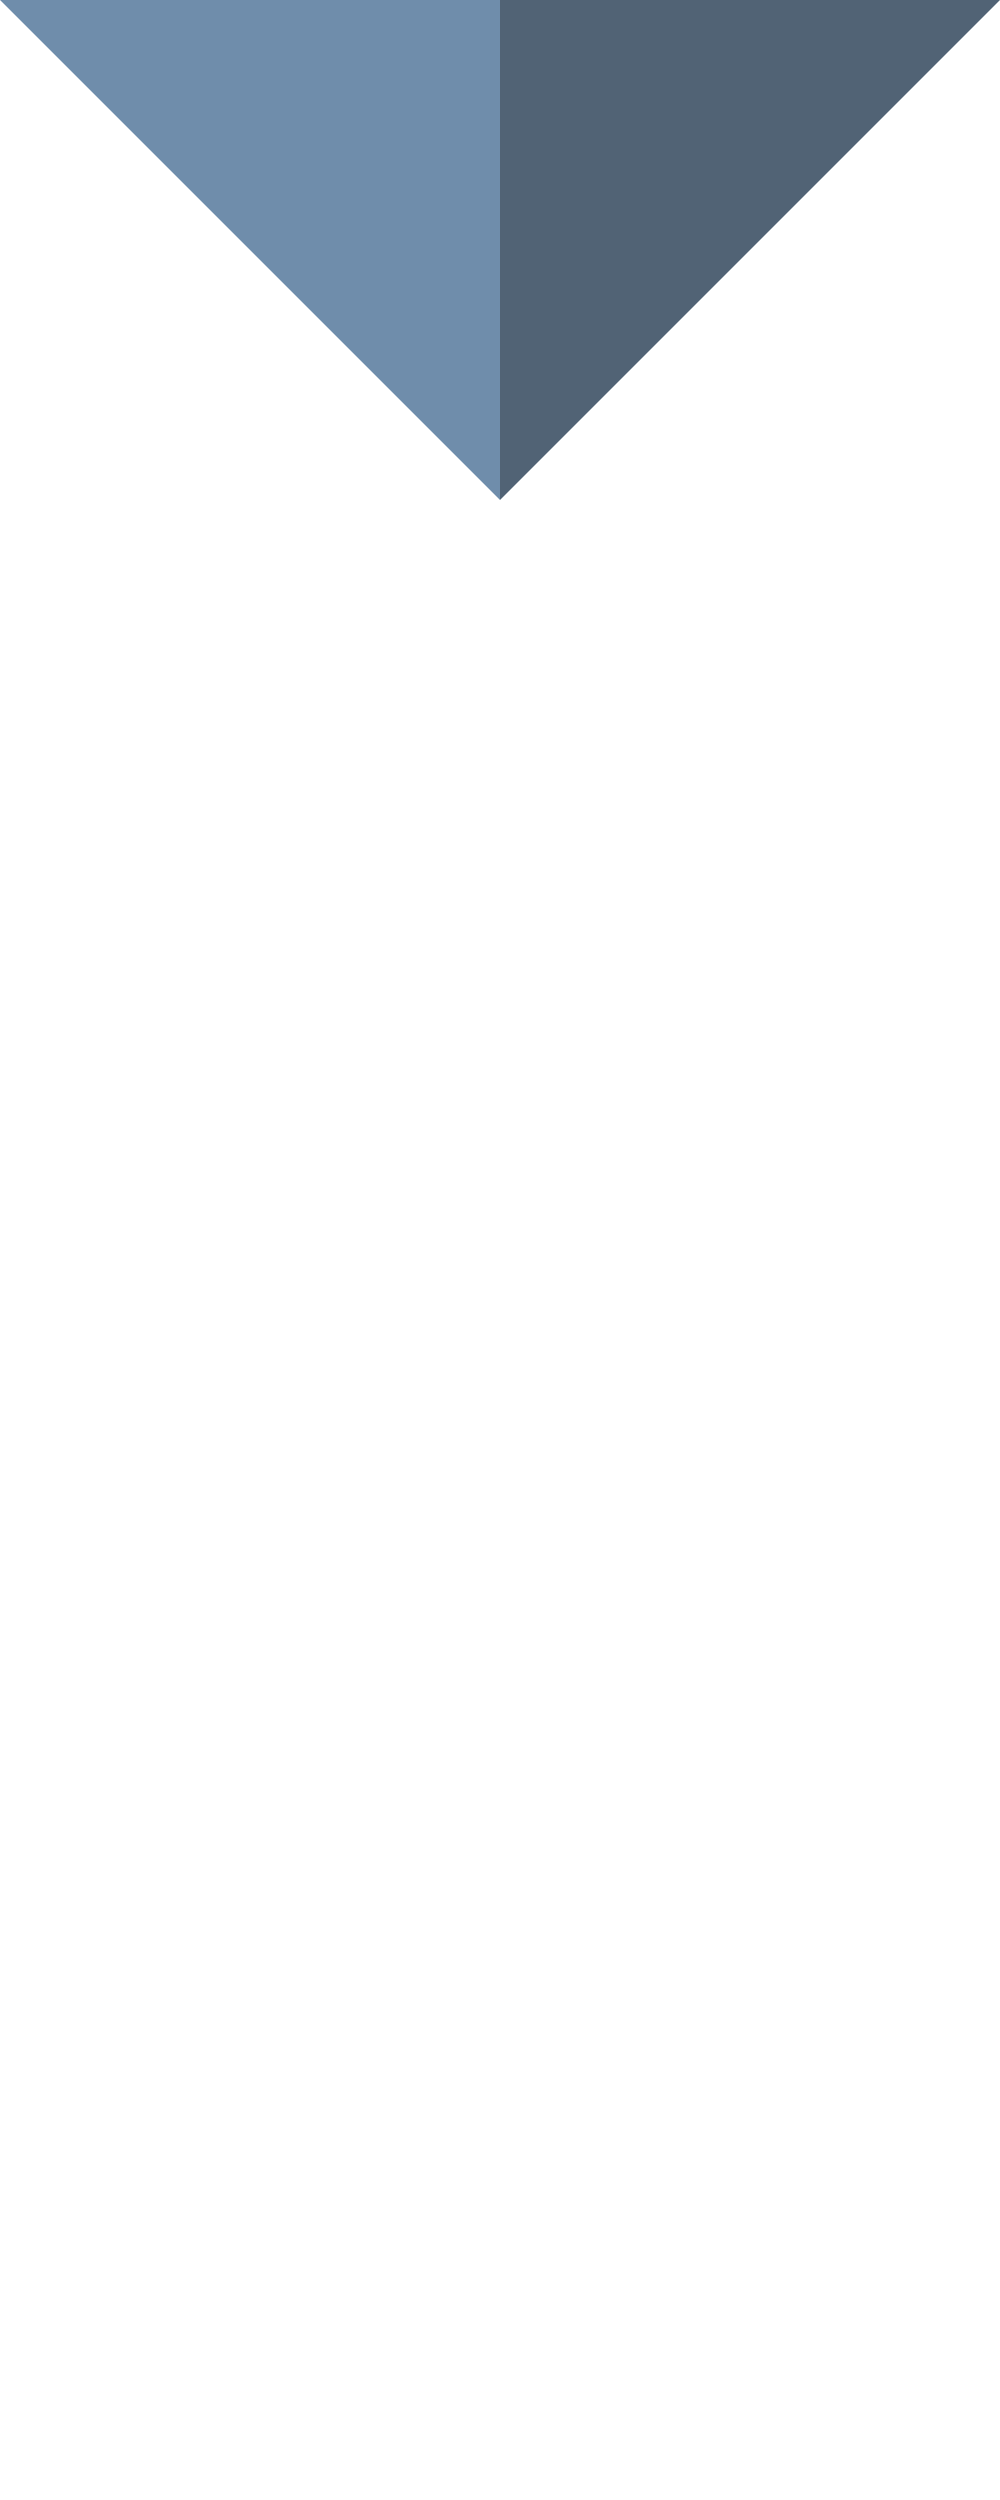
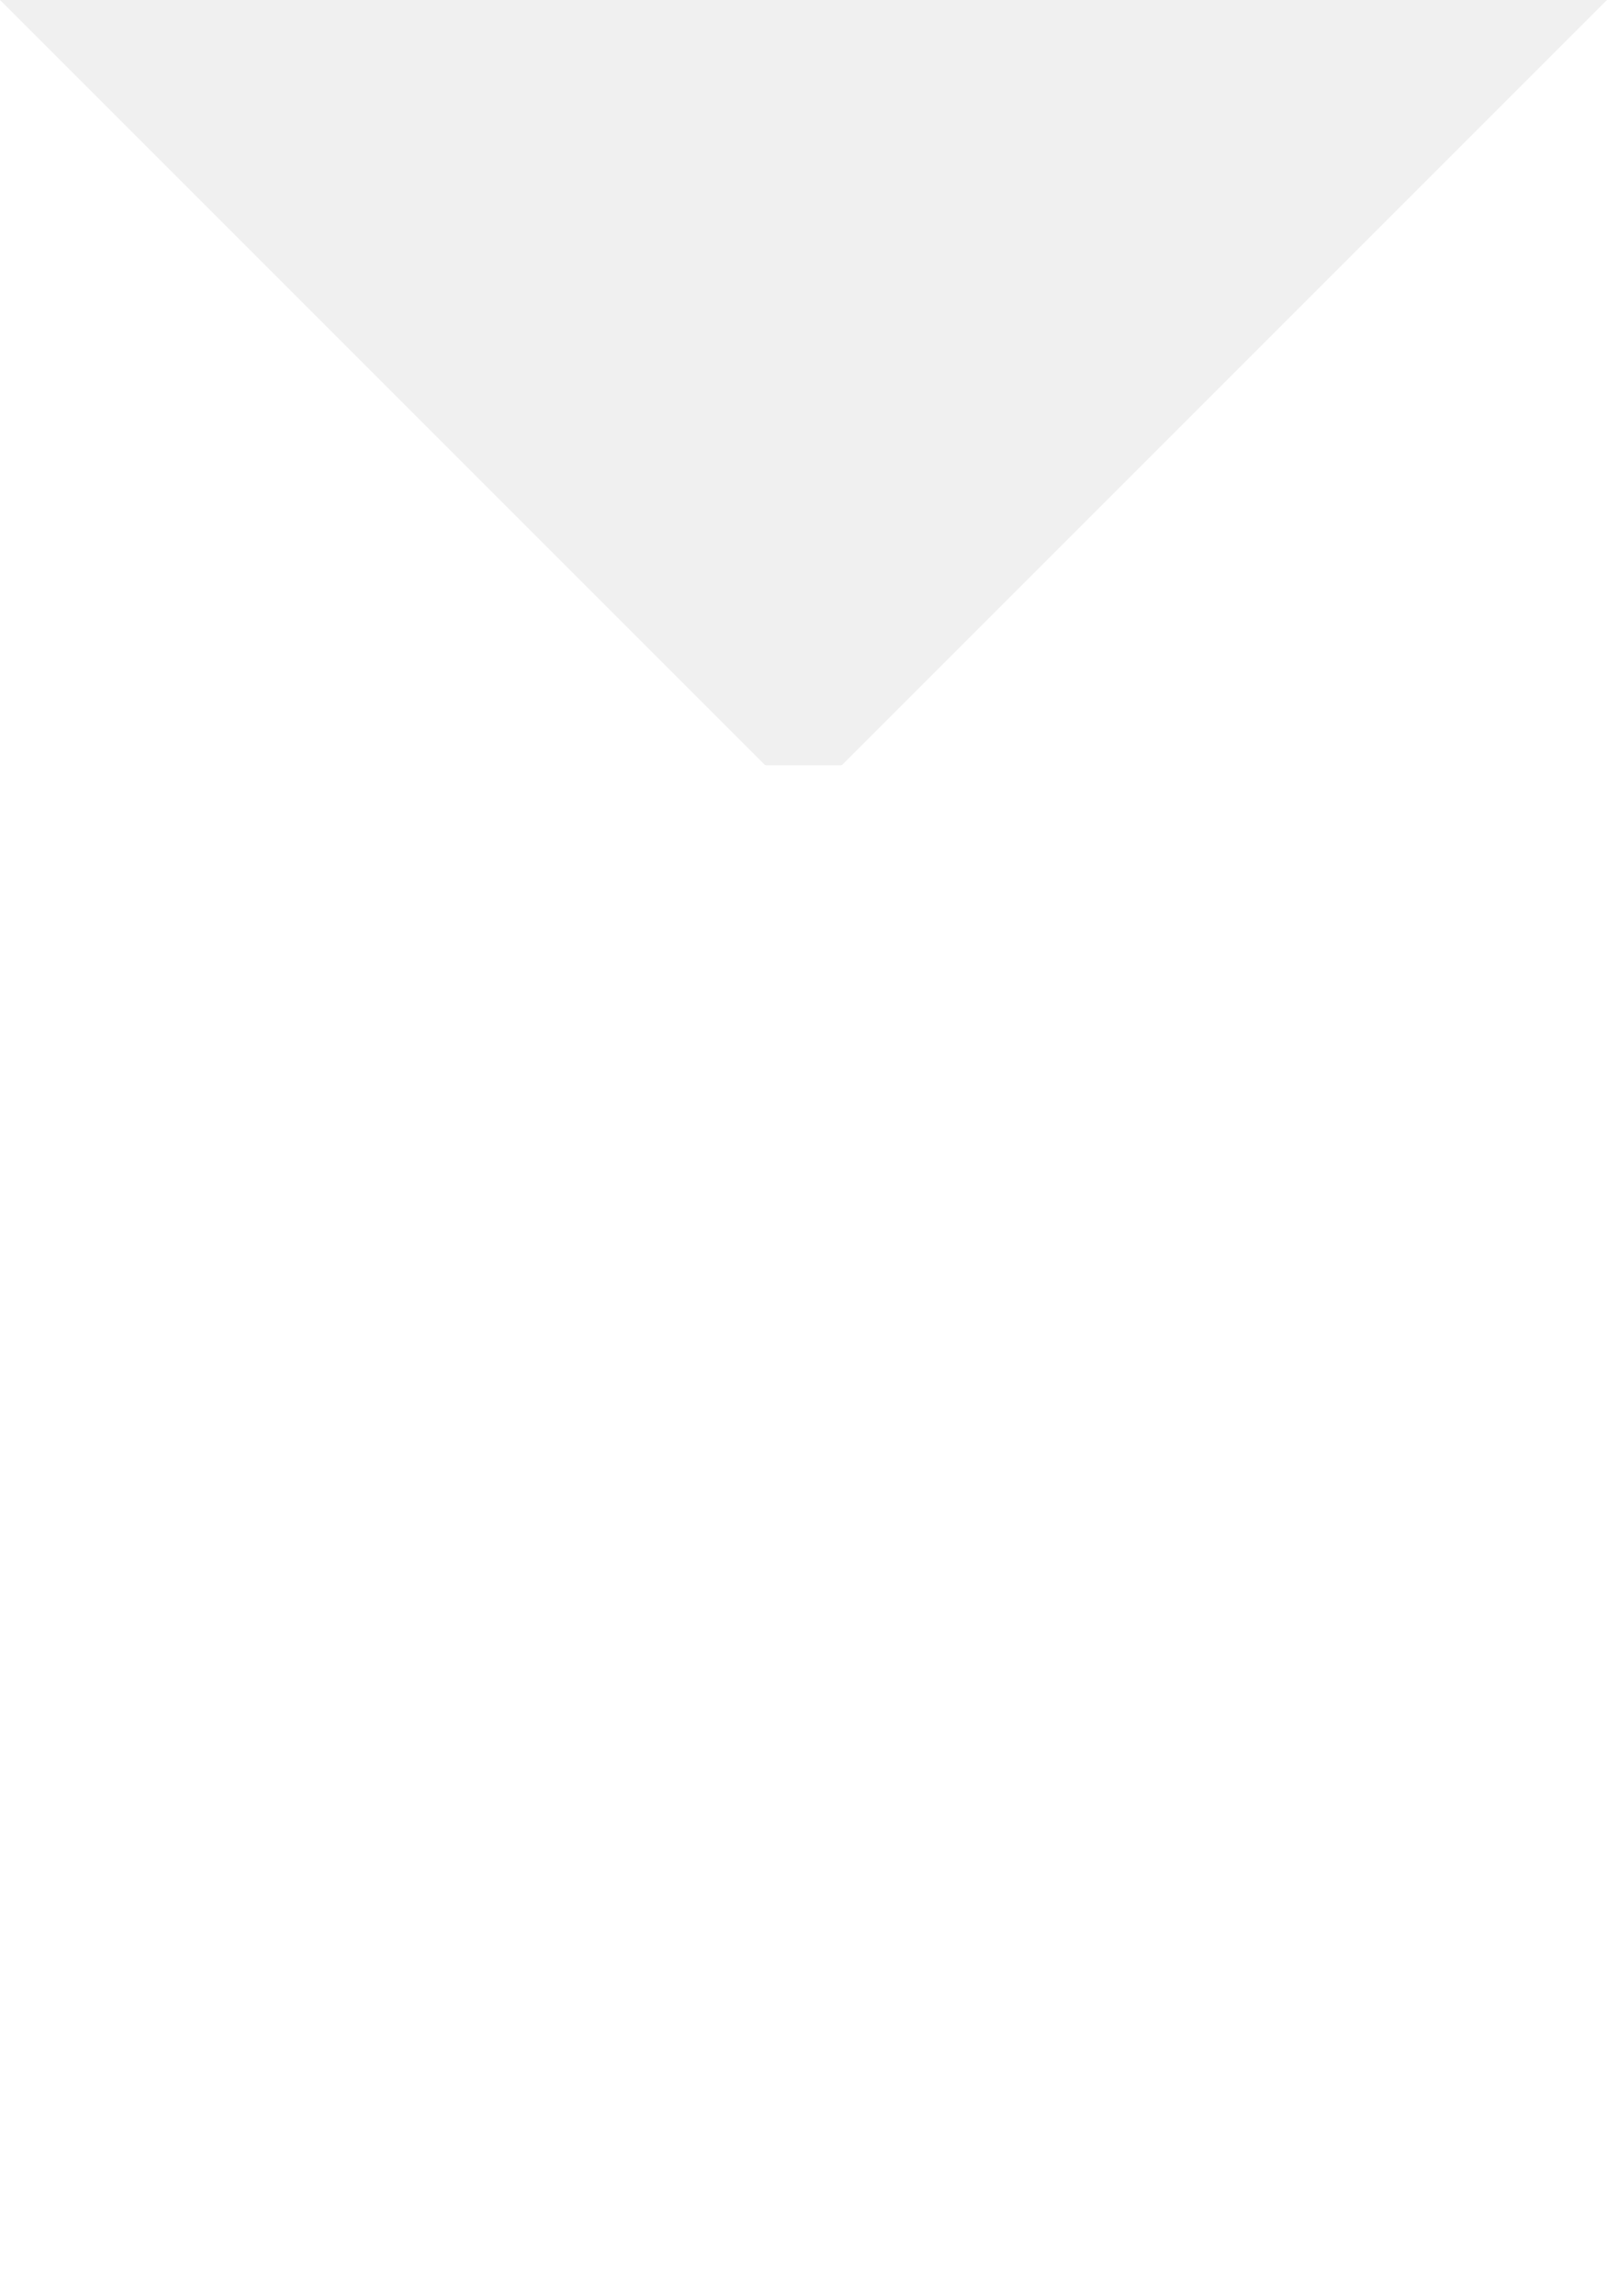
- <svg xmlns="http://www.w3.org/2000/svg" version="1.1" id="Layer_1" x="0px" y="0px" width="40px" height="100px" viewBox="0 0 40 100" enable-background="new 0 0 40 100" xml:space="preserve">
-   <g>
-     <rect fill="#FFFFFF" width="40" height="100" />
-   </g>
+ <svg xmlns="http://www.w3.org/2000/svg" version="1.1" id="Layer_1" x="0px" y="0px" width="42px" height="60px" viewBox="0 0 42 60" enable-background="new 0 0 42 60" xml:space="preserve">
  <g>
    <g>
-       <polygon opacity="0.85" fill="#33485D" enable-background="new    " points="32,8 20,20 20,0 40,0   " />
-       <polygon opacity="0.85" fill="#56799C" enable-background="new    " points="8,8 20,20 20,0 0,0   " />
+       <rect y="20" fill="#FFFFFF" width="42" height="40" />
    </g>
+     <polygon fill="#FFFFFF" enable-background="new    " points="33.6,8.4 21,21 42,21 42,0  " />
+     <polygon fill="#FFFFFF" enable-background="new    " points="0,0 0,21 21,21 8.4,8.4  " />
  </g>
</svg>
